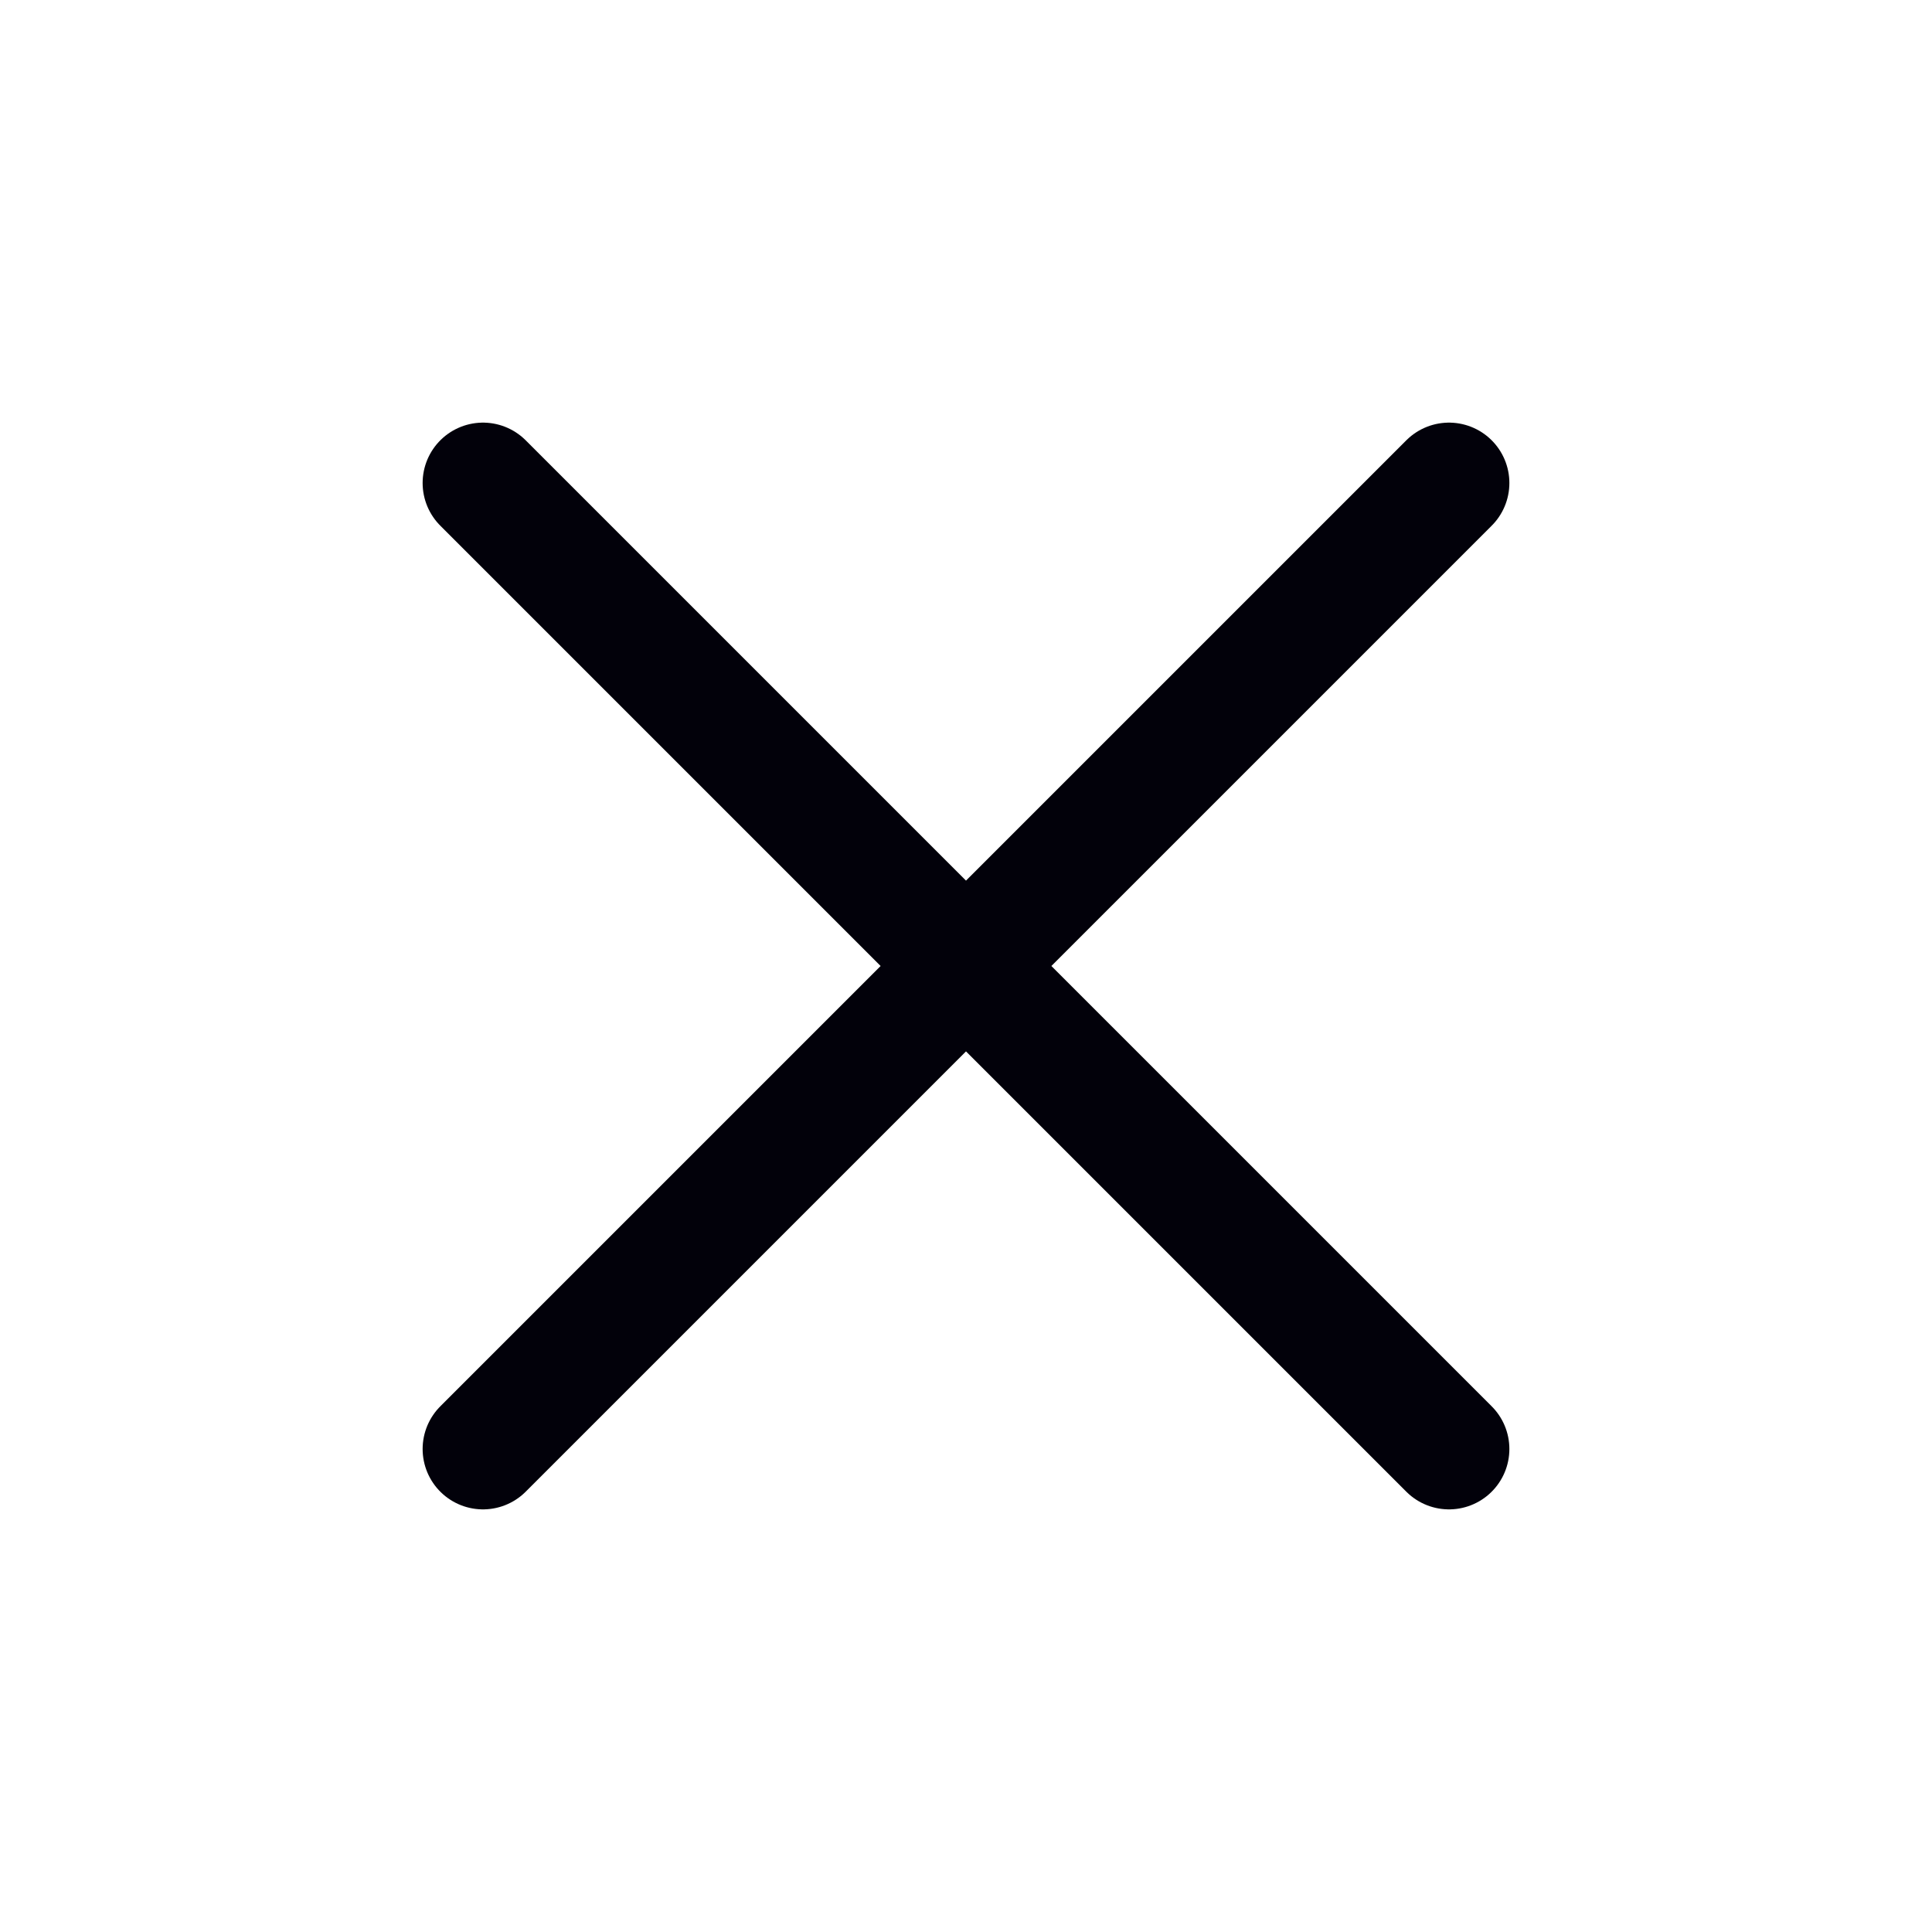
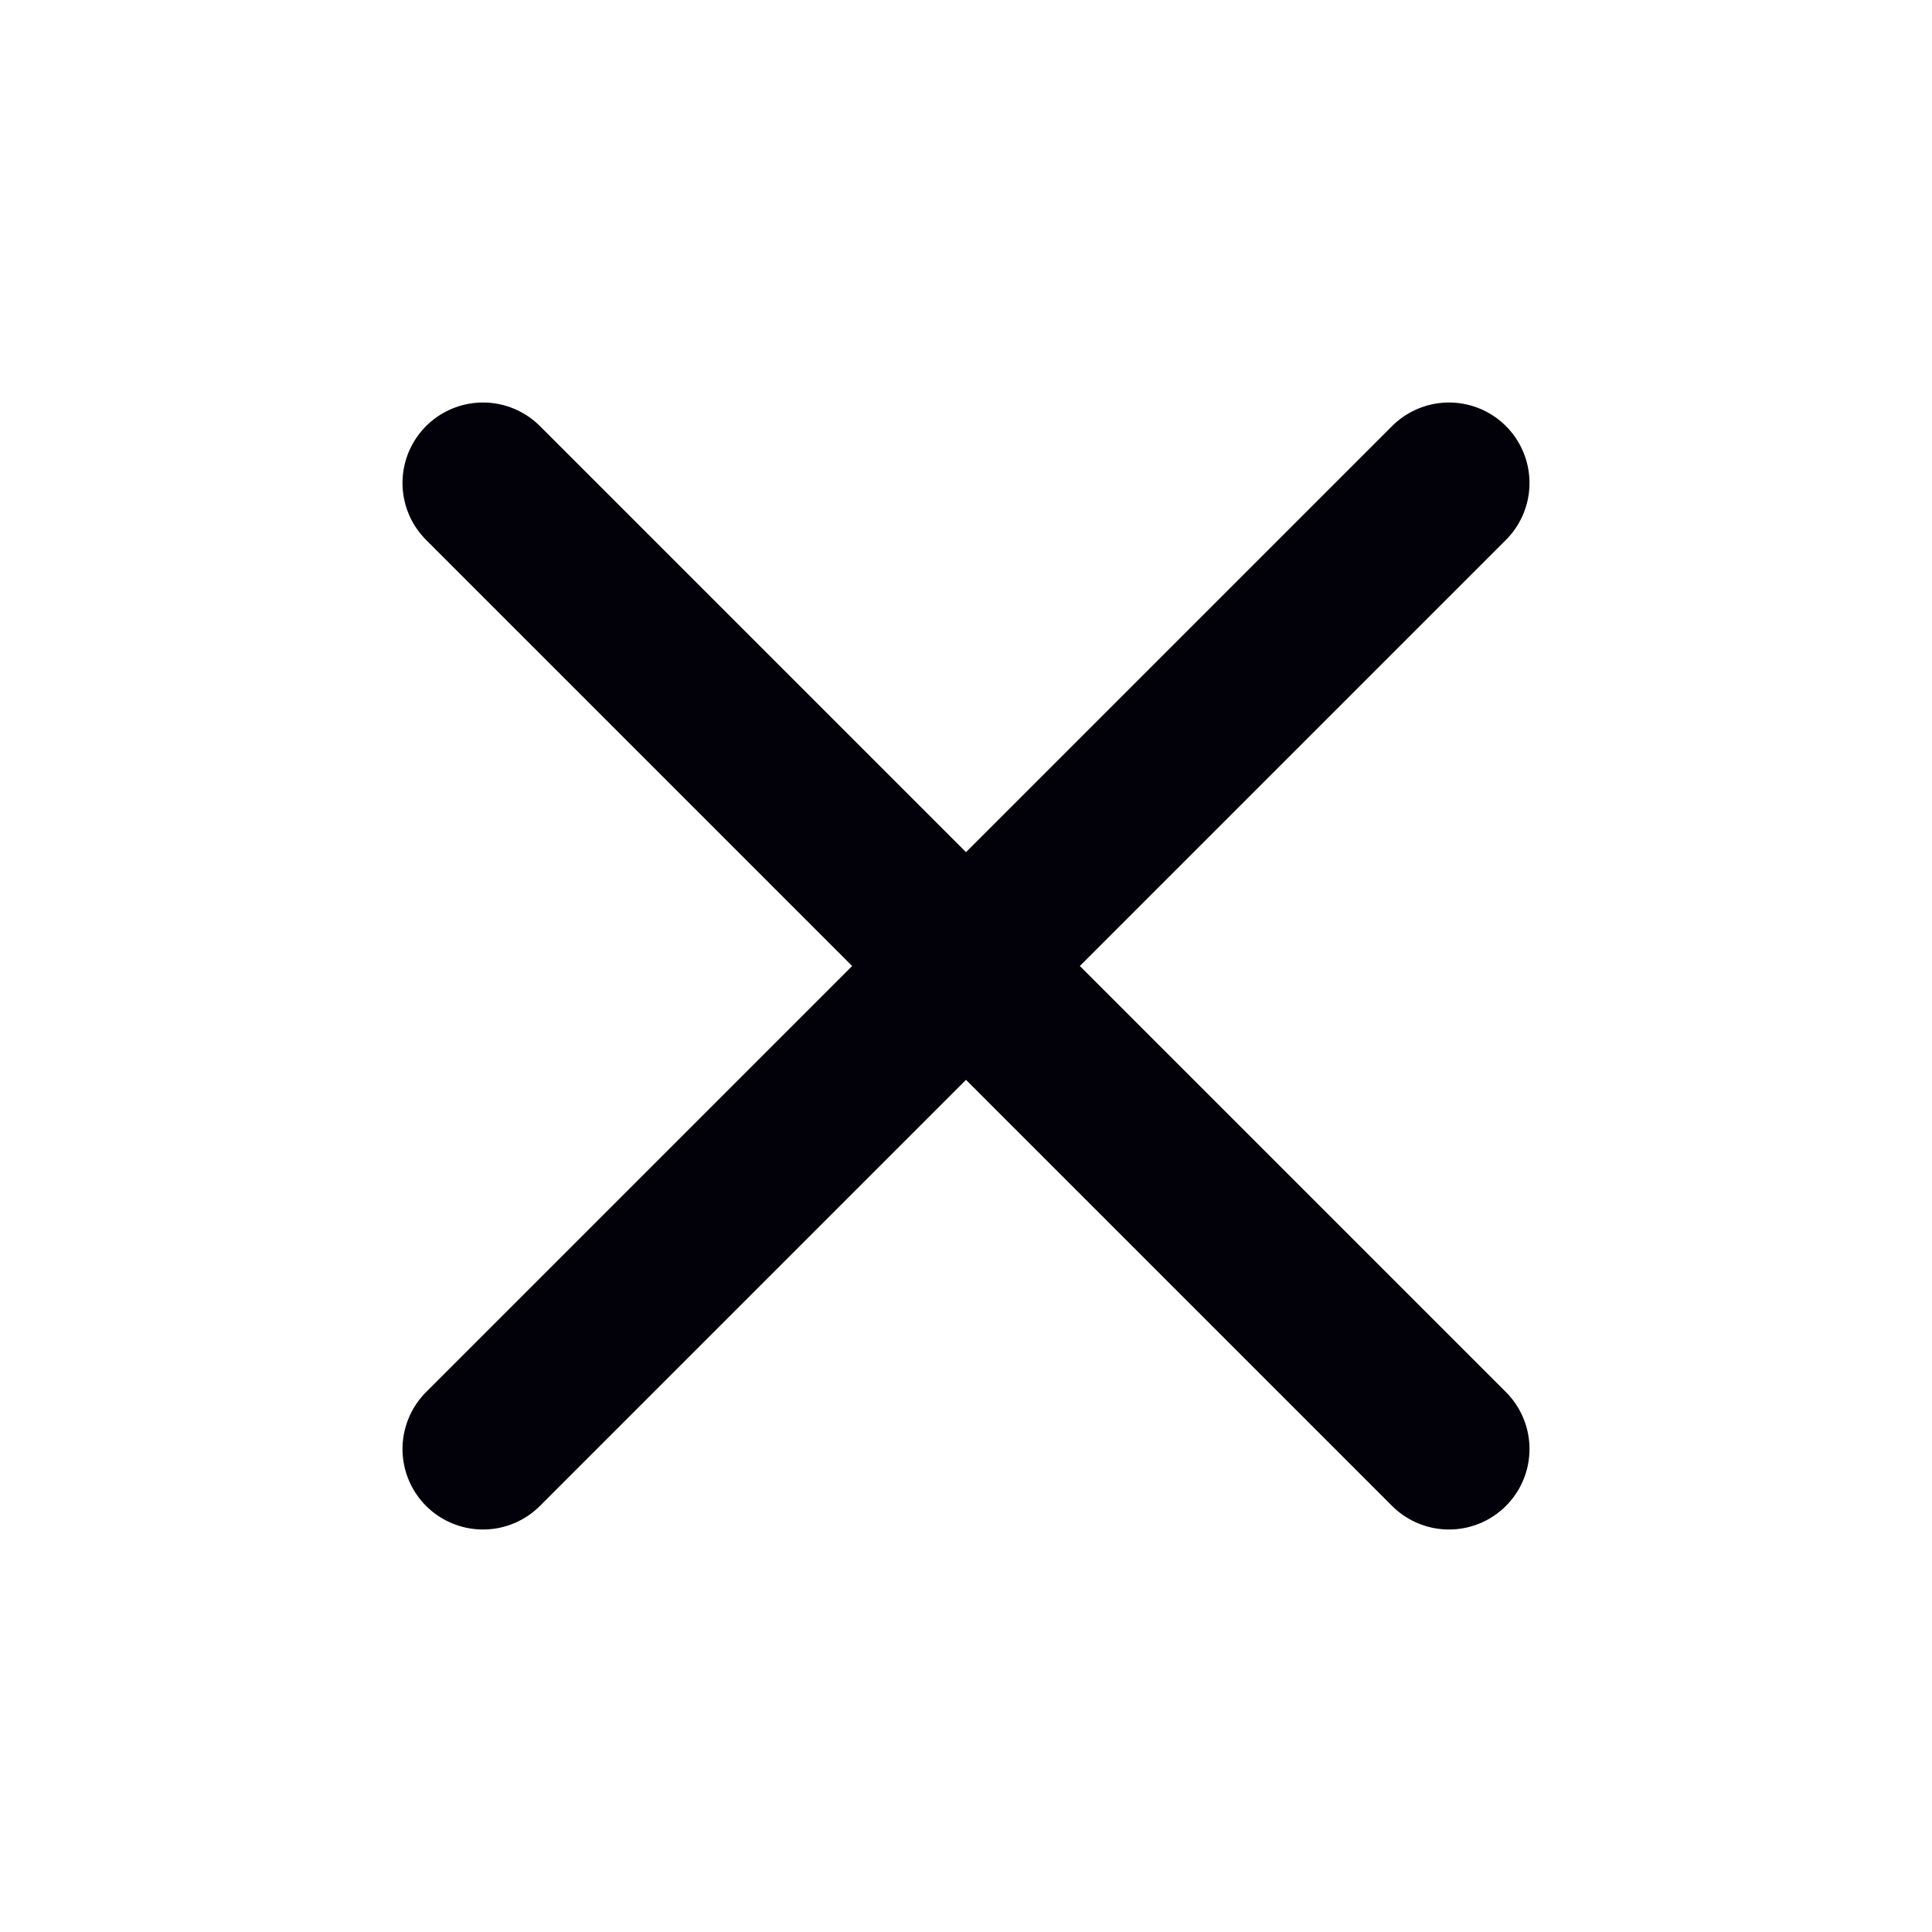
<svg xmlns="http://www.w3.org/2000/svg" width="24" height="24" viewBox="0 0 24 24" fill="none">
-   <path d="M18 18L12 12M12 12L6 6M12 12L18 6M12 12L6 18" stroke="#02010a" stroke-width="1.5" stroke-linecap="round" stroke-linejoin="round" />
+   <path d="M18 18L12 12M12 12L6 6M12 12L18 6M12 12L6 18" stroke="#02010a" stroke-width="2" stroke-linecap="round" stroke-linejoin="round" />
</svg>
